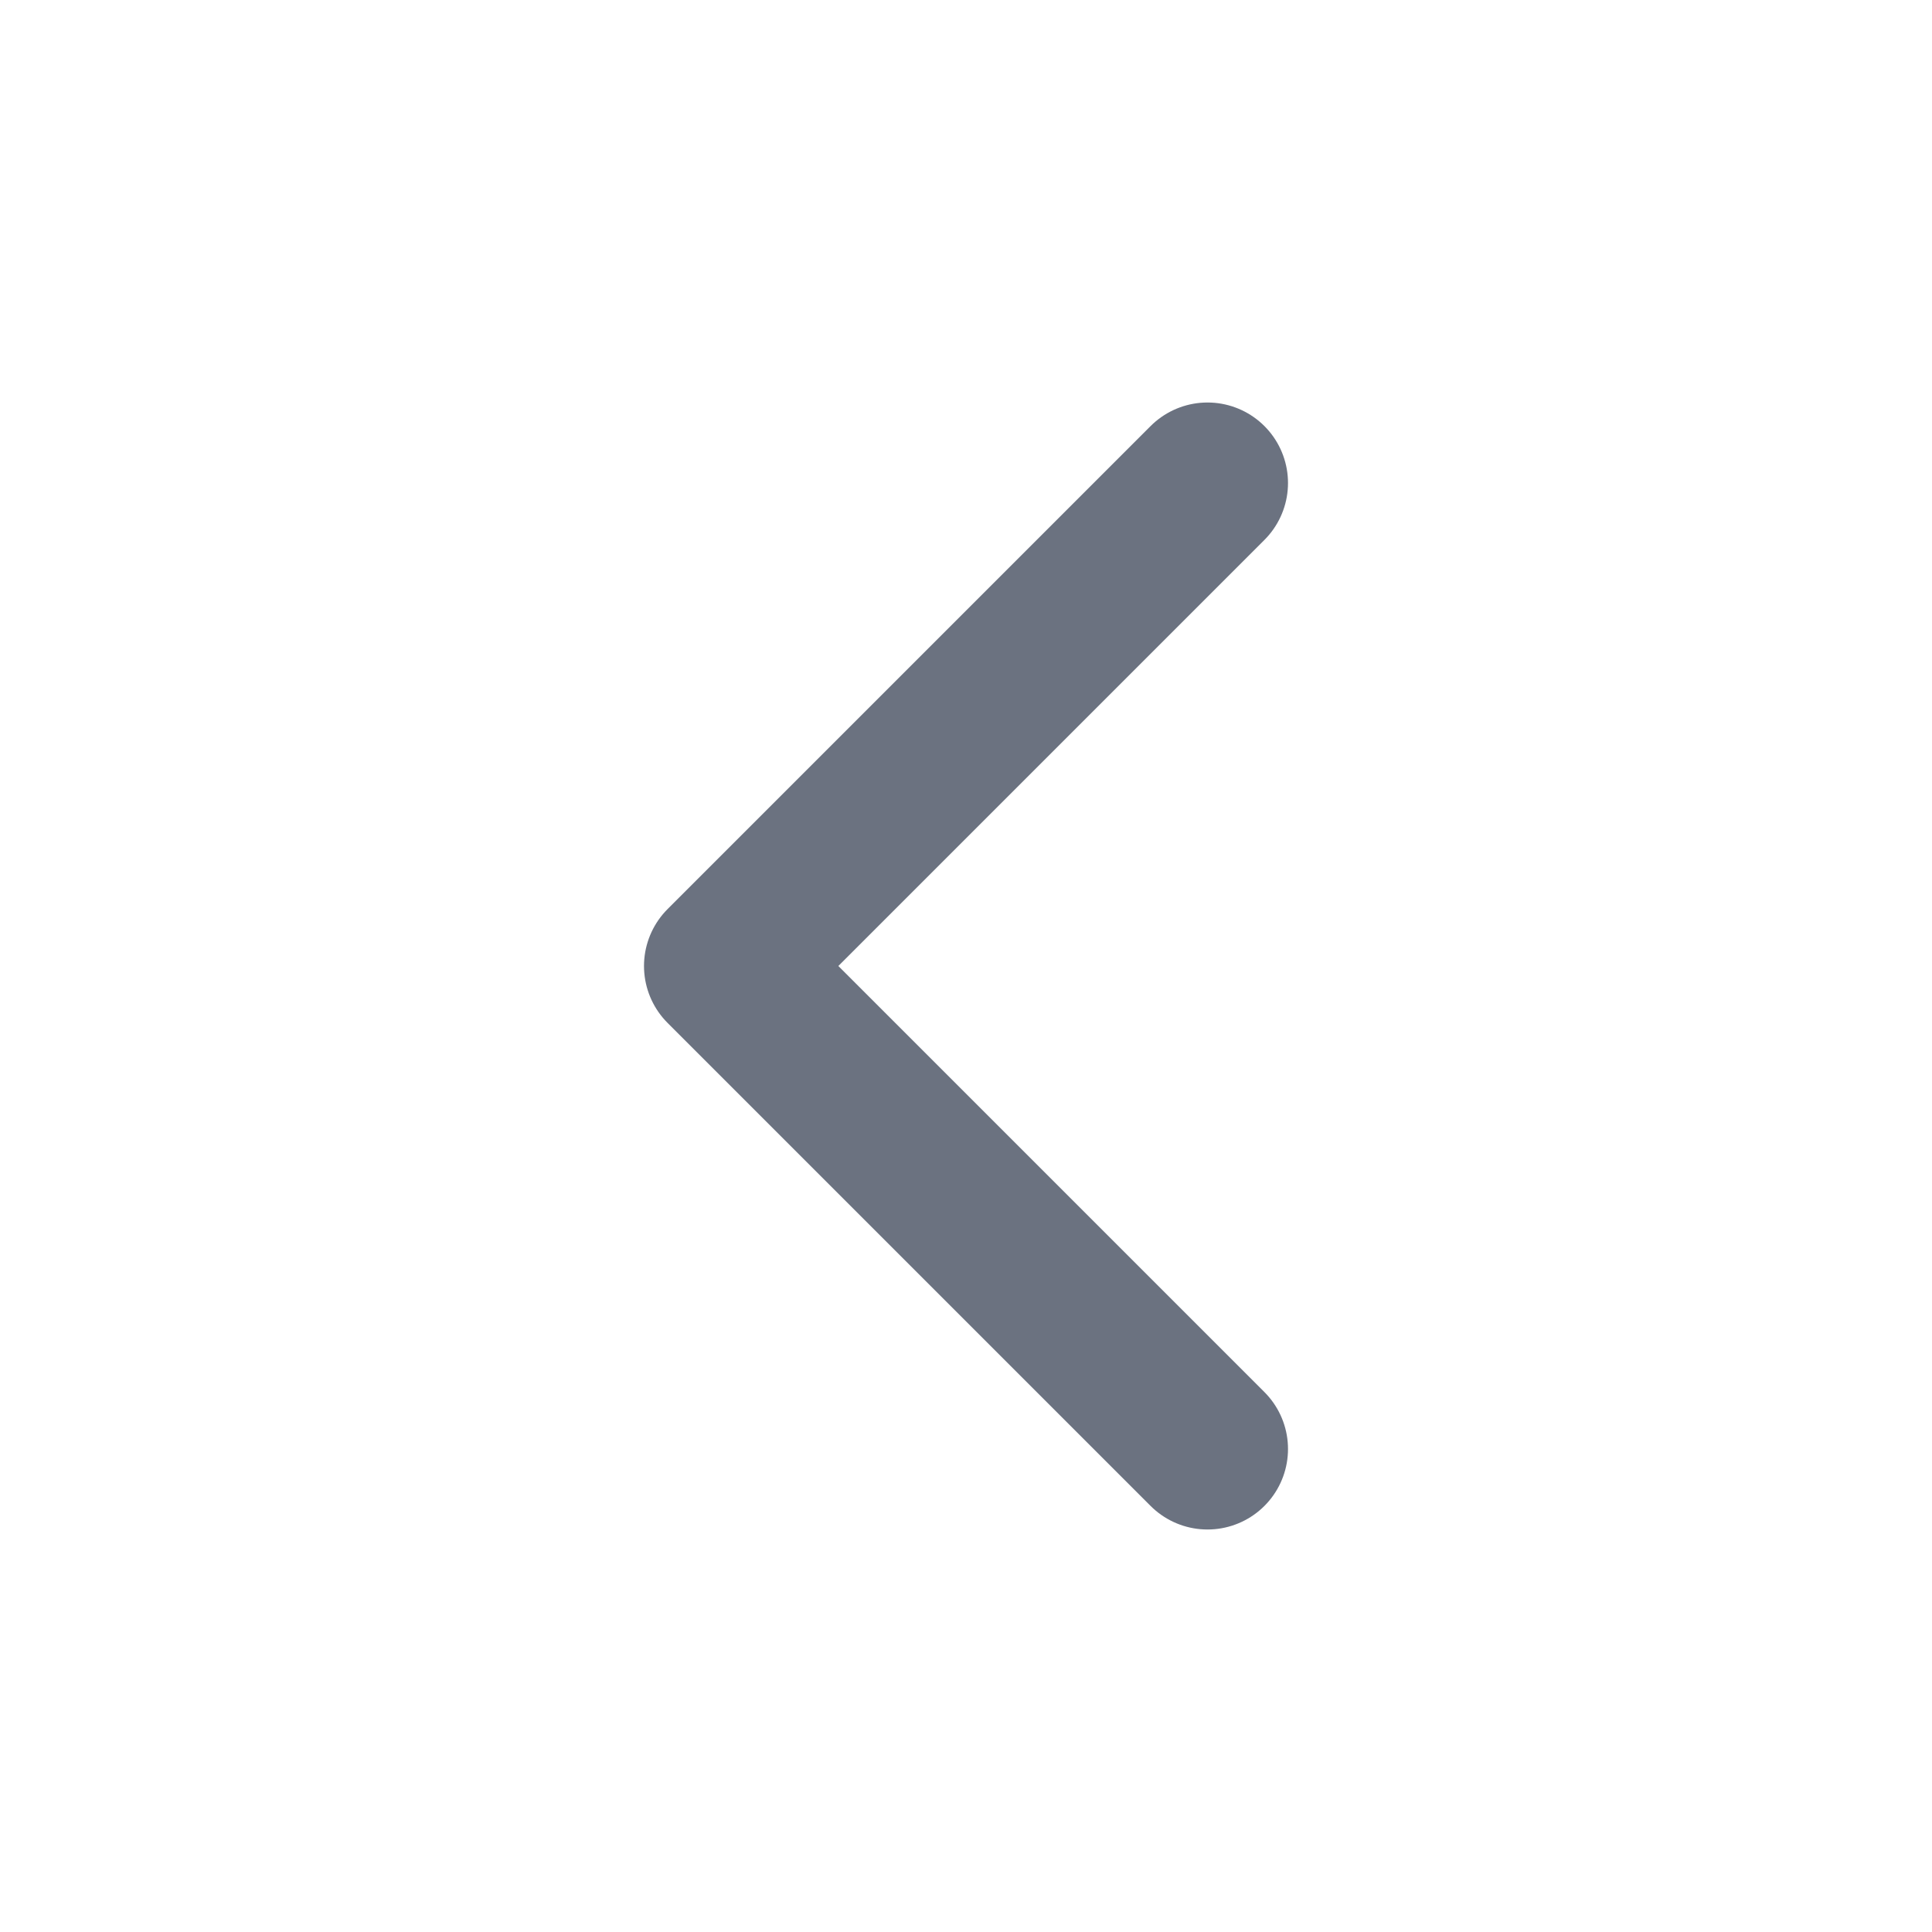
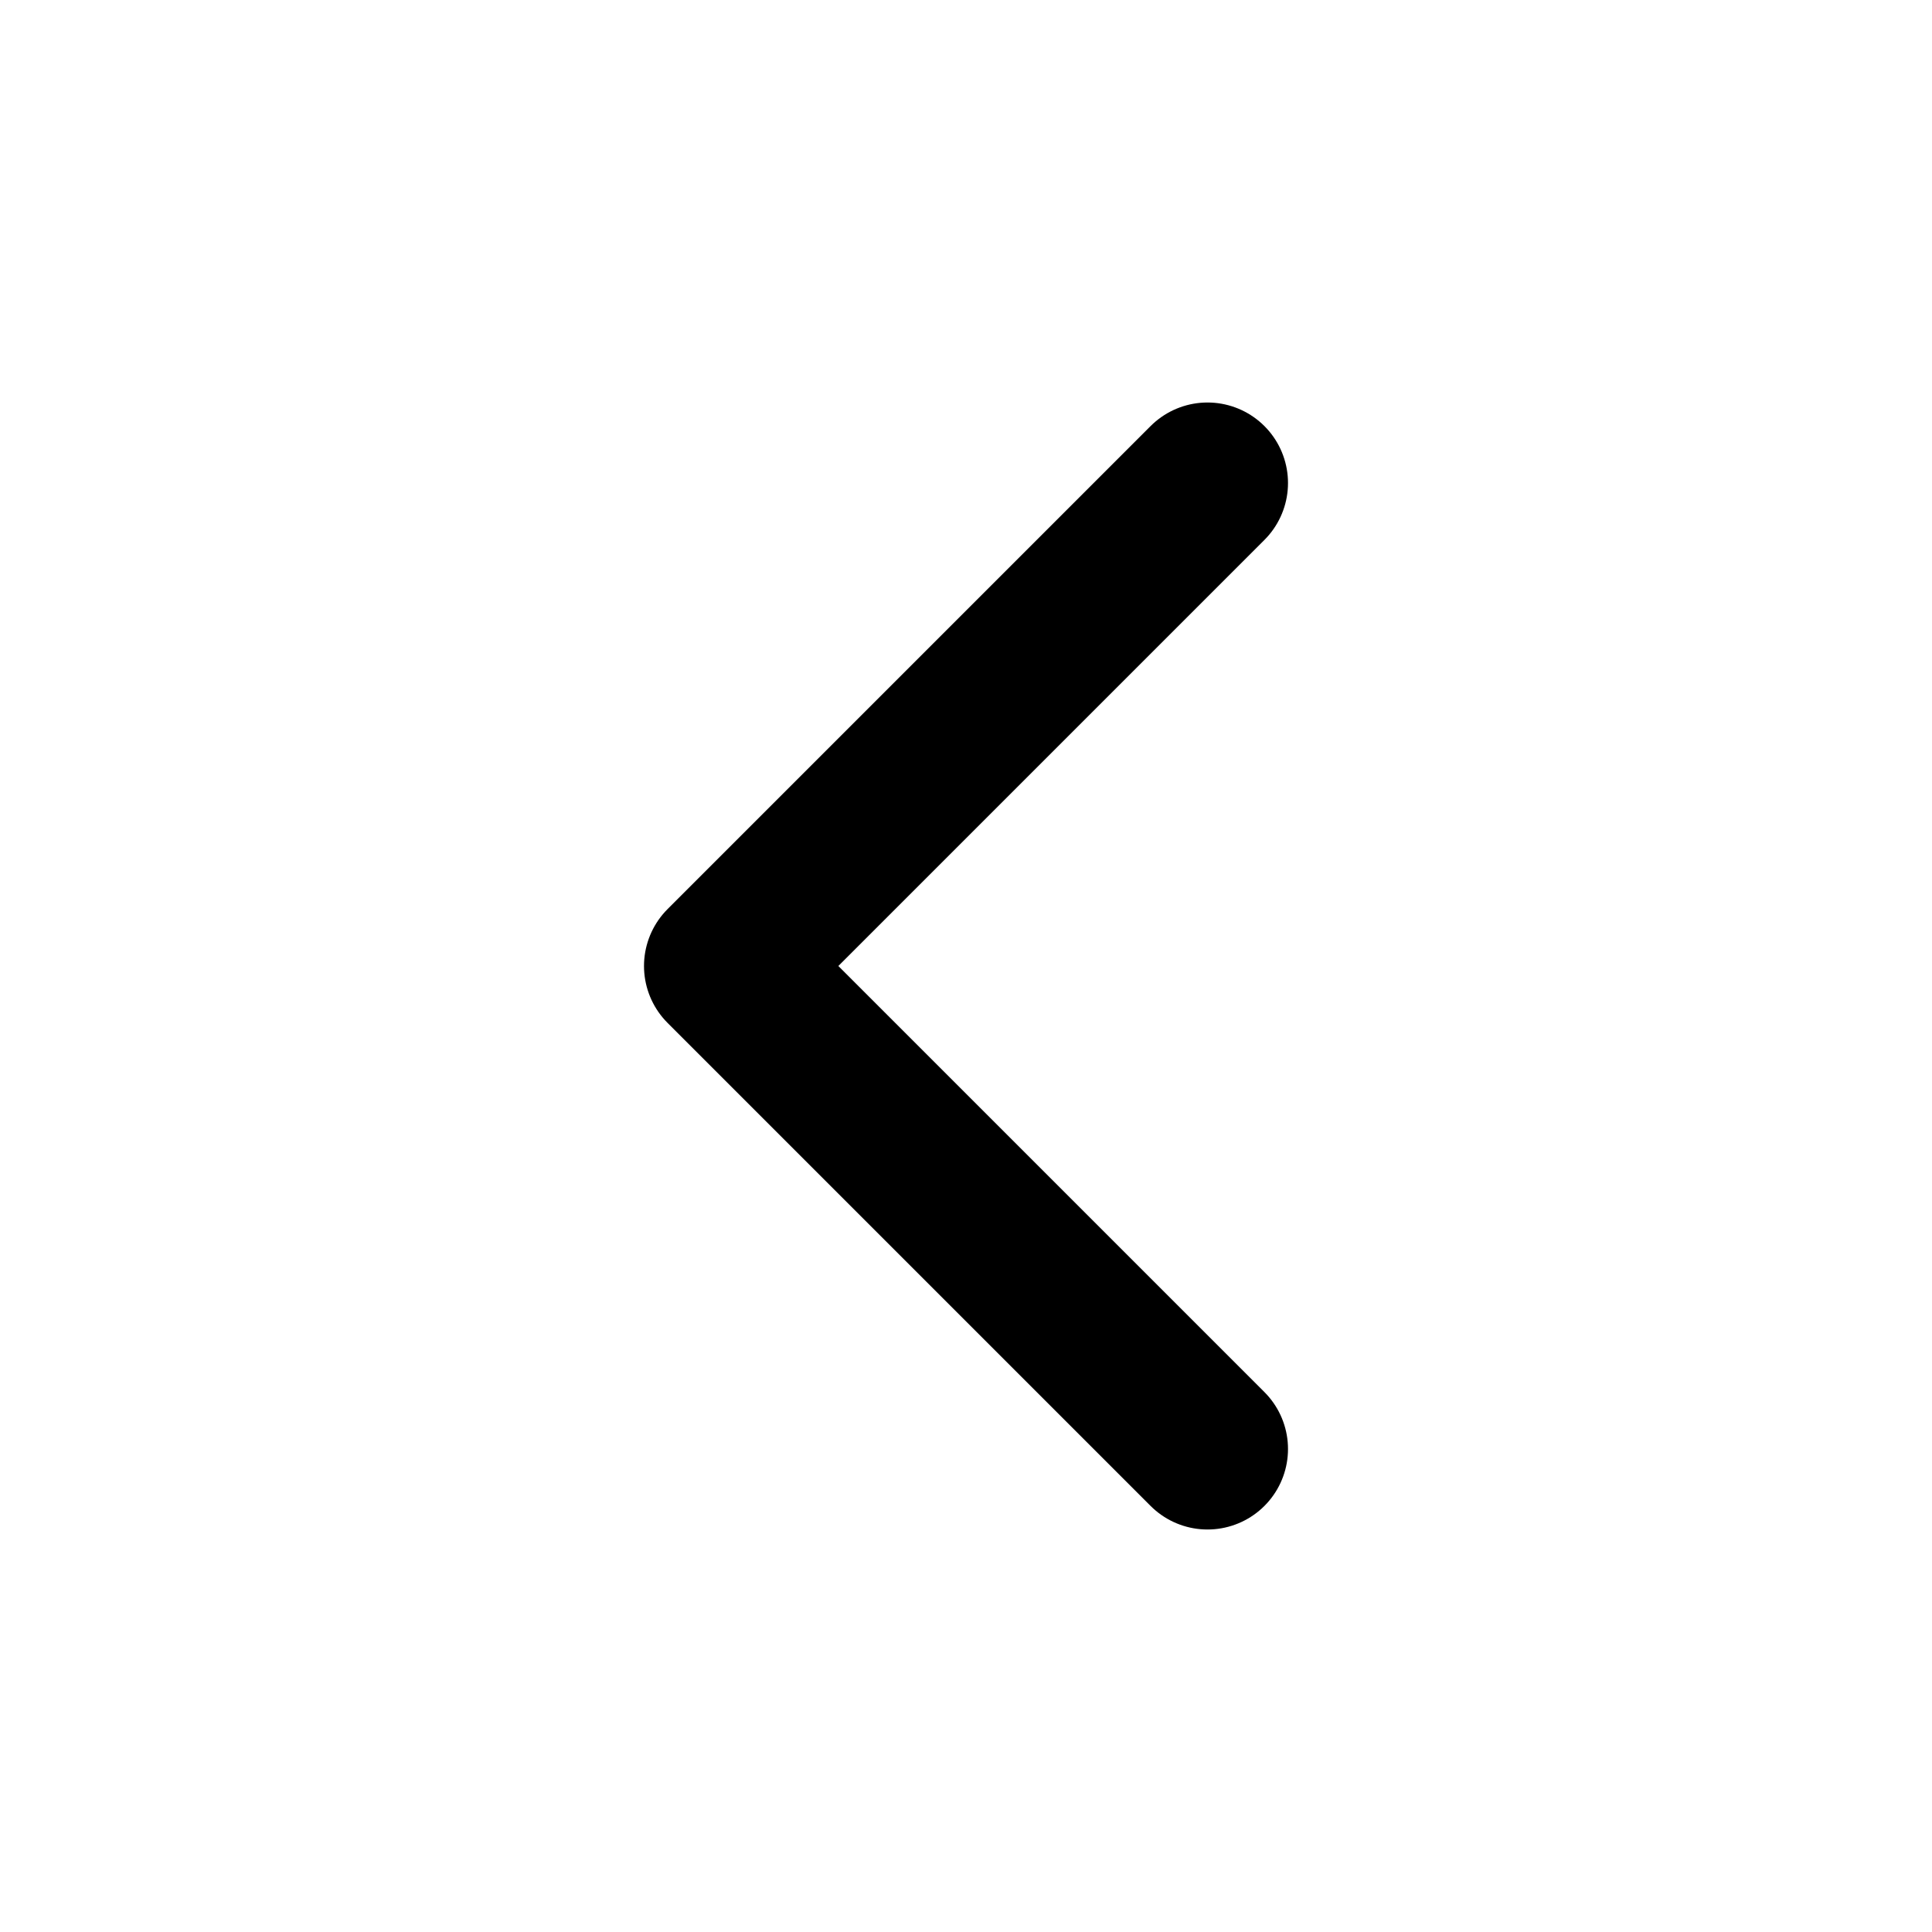
- <svg xmlns="http://www.w3.org/2000/svg" width="24" height="24" viewBox="0 0 24 24" fill="none" stroke="#6B7280" stroke-width="2" stroke-linecap="round" stroke-linejoin="round" class="feather feather-chevron-left">
+ <svg xmlns="http://www.w3.org/2000/svg" width="24" height="24" viewBox="0 0 24 24" fill="none" stroke="currentColor" stroke-width="2" stroke-linecap="round" stroke-linejoin="round" class="feather feather-chevron-left">
  <polyline points="15 18 9 12 15 6" />
</svg>
